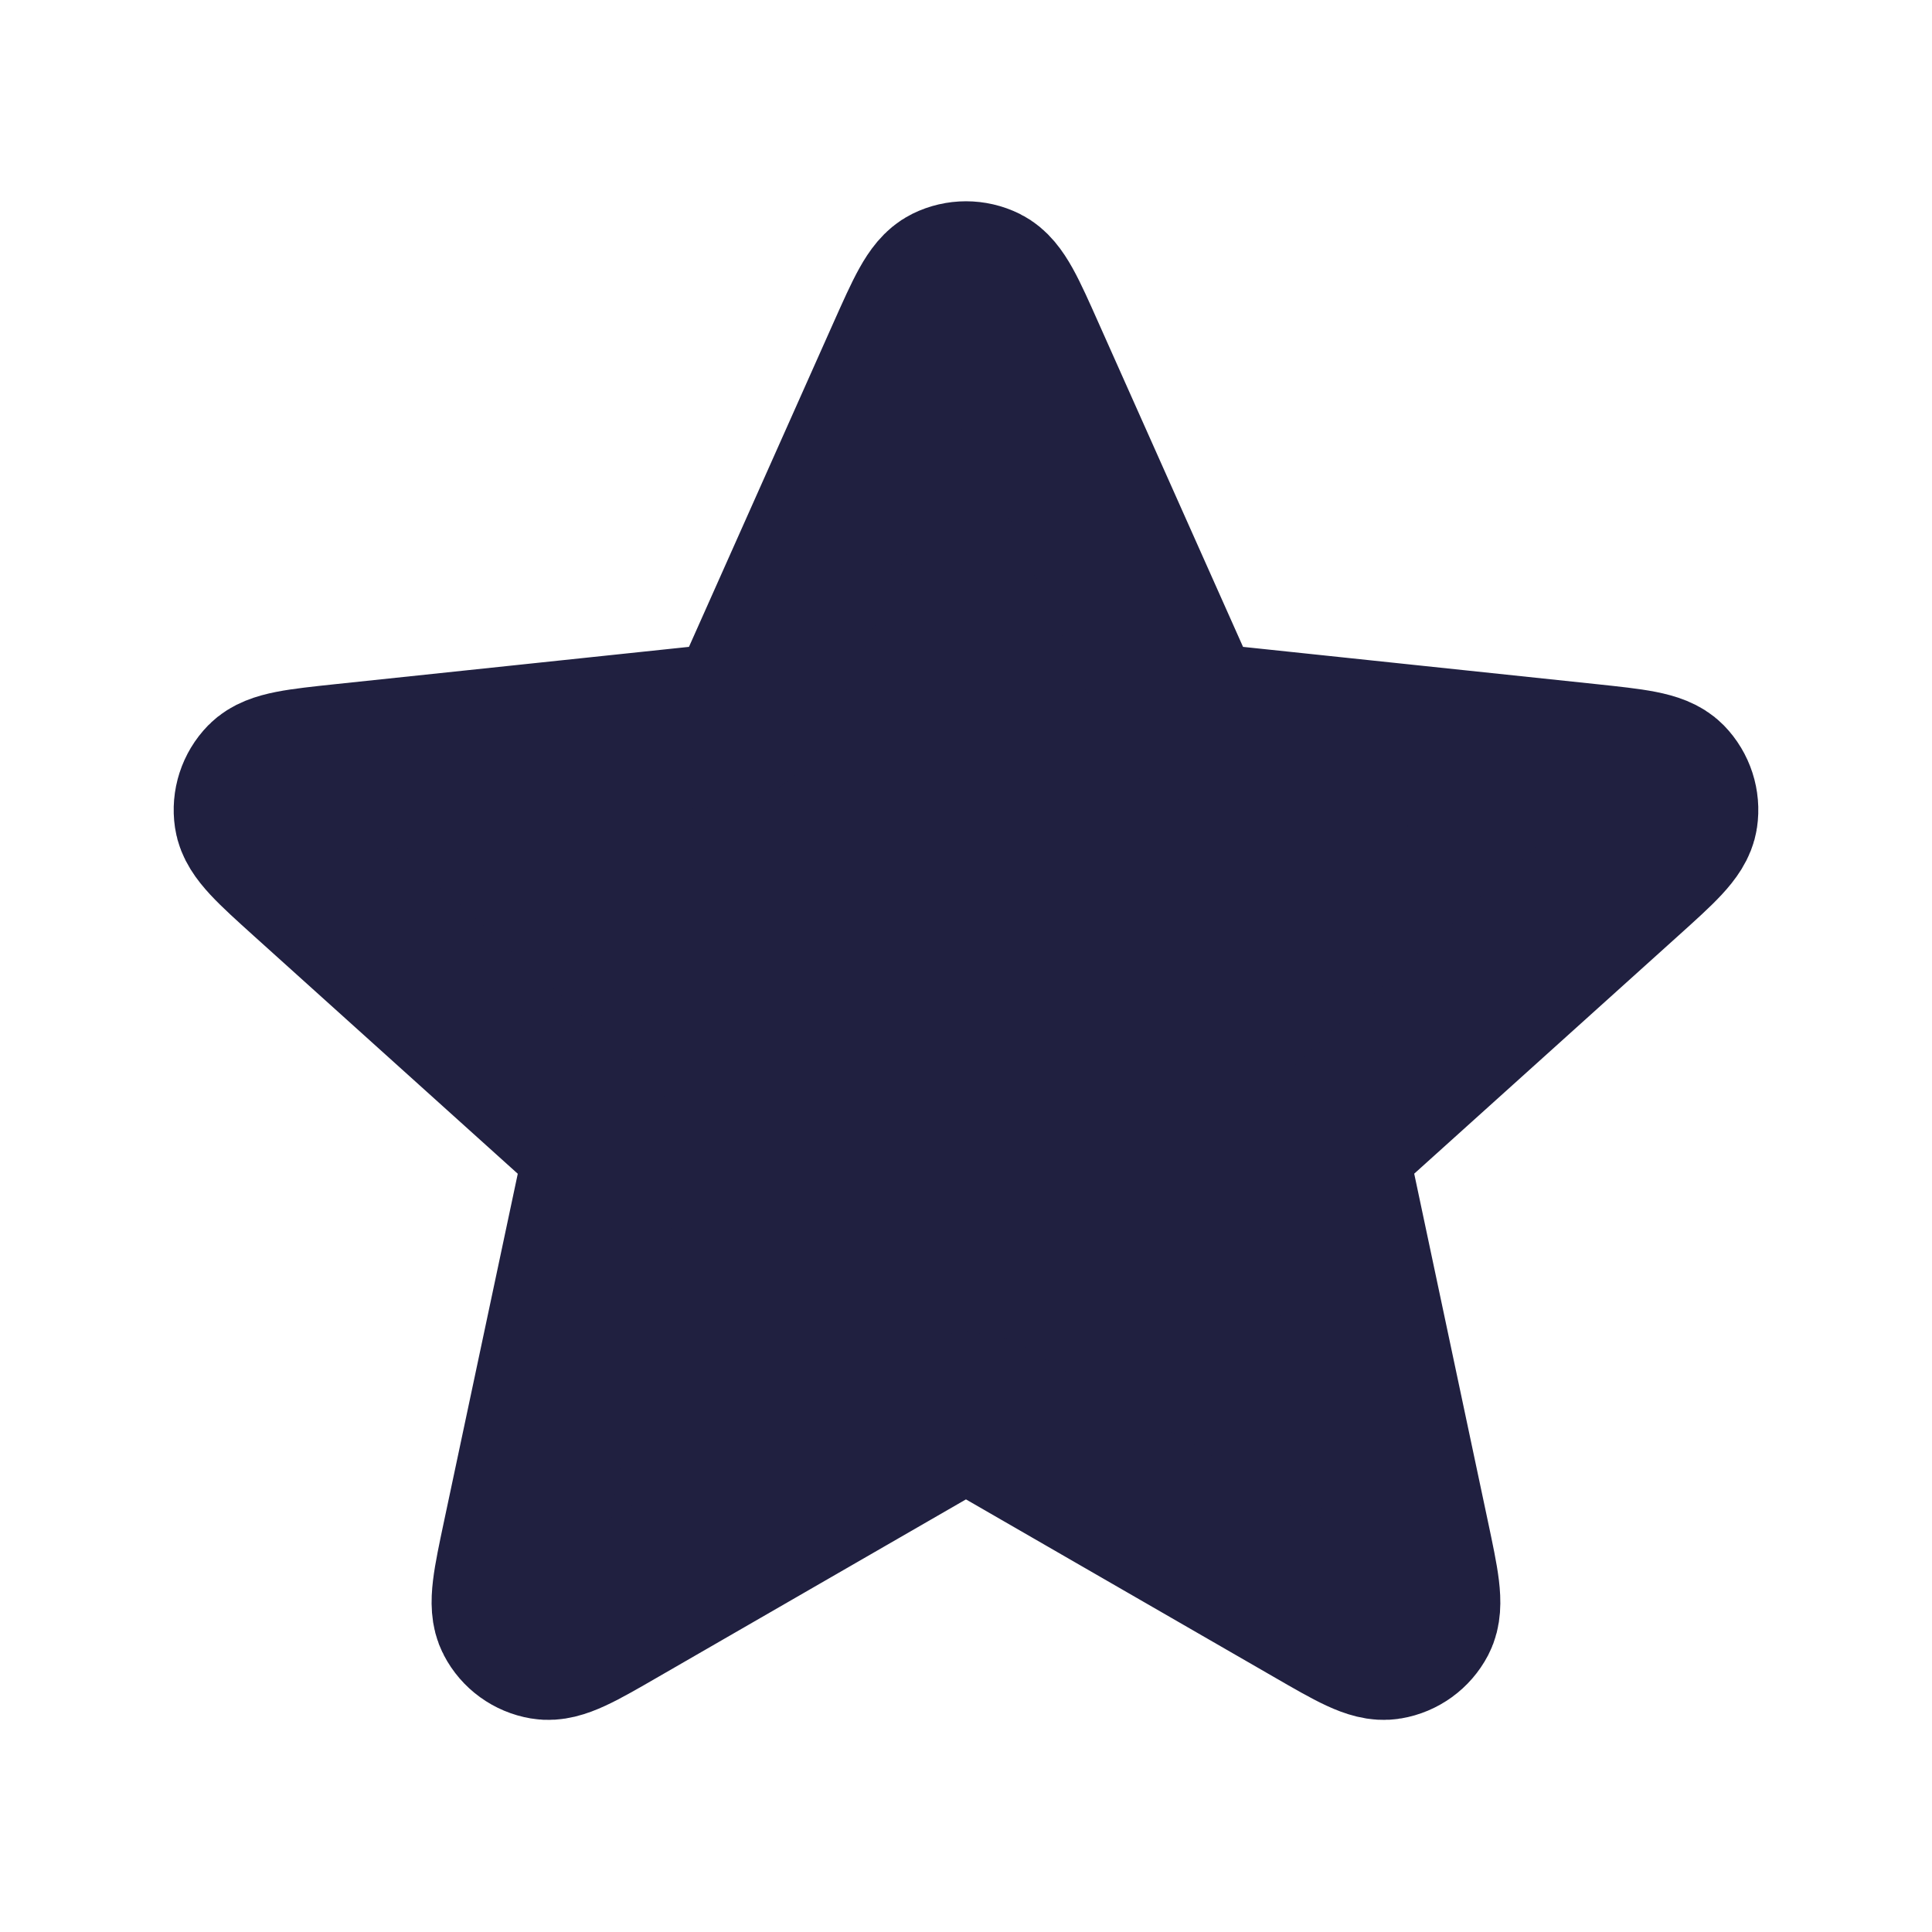
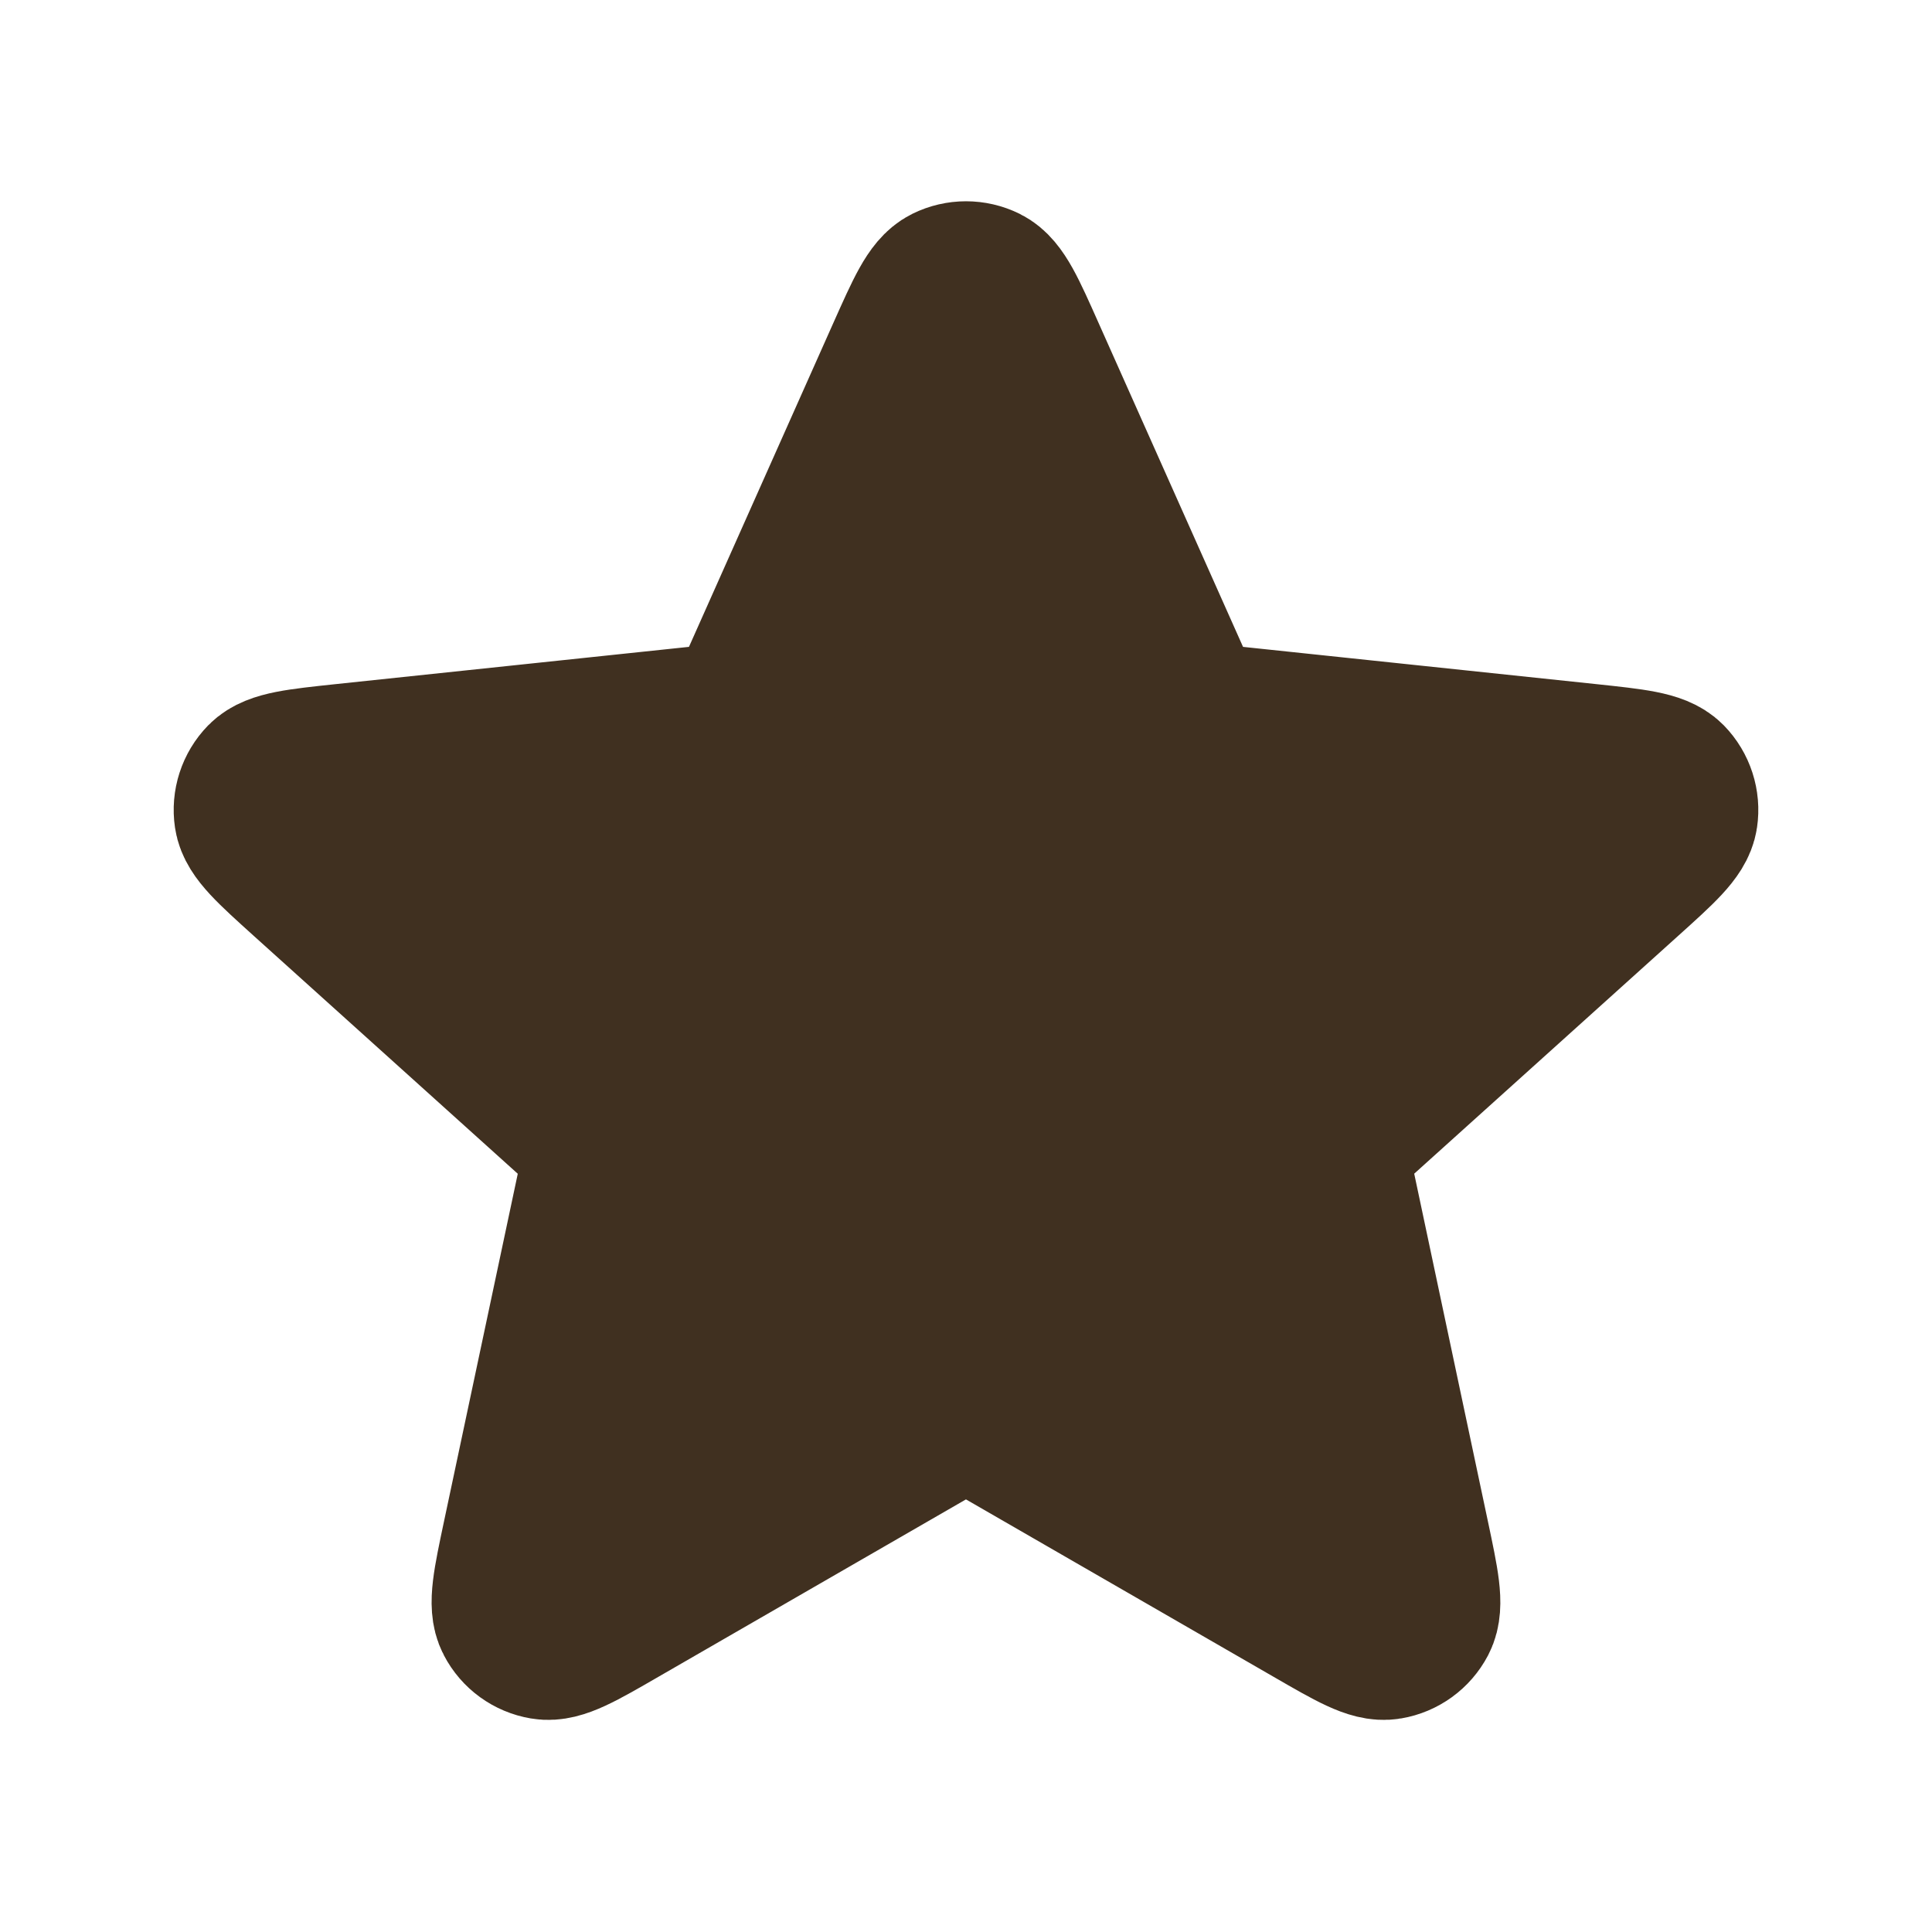
- <svg xmlns="http://www.w3.org/2000/svg" width="800px" height="800px" viewBox="0 0 24 24" fill="#202040">
-   <path d="M11.269 4.411C11.501 3.892 11.616 3.632 11.778 3.552C11.918 3.483 12.082 3.483 12.222 3.552C12.383 3.632 12.499 3.892 12.73 4.411L14.575 8.548C14.643 8.702 14.677 8.778 14.73 8.837C14.777 8.889 14.834 8.931 14.898 8.959C14.97 8.991 15.054 9 15.221 9.018L19.726 9.493C20.291 9.553 20.574 9.583 20.7 9.711C20.809 9.823 20.86 9.98 20.837 10.134C20.811 10.312 20.6 10.502 20.177 10.883L16.812 13.915C16.688 14.028 16.625 14.084 16.586 14.153C16.551 14.213 16.529 14.281 16.521 14.35C16.513 14.429 16.531 14.511 16.566 14.676L17.505 19.106C17.623 19.663 17.682 19.941 17.599 20.1C17.526 20.239 17.393 20.335 17.239 20.361C17.062 20.392 16.816 20.25 16.323 19.965L12.399 17.702C12.254 17.618 12.181 17.576 12.104 17.56C12.035 17.546 11.964 17.546 11.896 17.56C11.819 17.576 11.746 17.618 11.6 17.702L7.677 19.965C7.184 20.25 6.938 20.392 6.76 20.361C6.606 20.335 6.473 20.239 6.401 20.1C6.317 19.941 6.376 19.663 6.494 19.106L7.434 14.676C7.469 14.511 7.486 14.429 7.478 14.35C7.471 14.281 7.449 14.213 7.414 14.153C7.374 14.084 7.312 14.028 7.187 13.915L3.822 10.883C3.4 10.502 3.189 10.312 3.163 10.134C3.14 9.98 3.191 9.823 3.3 9.711C3.426 9.583 3.709 9.553 4.274 9.493L8.778 9.018C8.946 9 9.029 8.991 9.101 8.959C9.165 8.931 9.223 8.889 9.269 8.837C9.322 8.778 9.357 8.702 9.425 8.548L11.269 4.411Z" stroke="#202040" stroke-width="2" stroke-linecap="round" stroke-linejoin="round" />
+ <svg xmlns="http://www.w3.org/2000/svg" width="800px" height="800px" viewBox="0 0 24 24" fill="#403020">
+   <path d="M11.269 4.411C11.501 3.892 11.616 3.632 11.778 3.552C11.918 3.483 12.082 3.483 12.222 3.552C12.383 3.632 12.499 3.892 12.73 4.411L14.575 8.548C14.643 8.702 14.677 8.778 14.73 8.837C14.777 8.889 14.834 8.931 14.898 8.959C14.97 8.991 15.054 9 15.221 9.018L19.726 9.493C20.291 9.553 20.574 9.583 20.7 9.711C20.809 9.823 20.86 9.98 20.837 10.134C20.811 10.312 20.6 10.502 20.177 10.883L16.812 13.915C16.688 14.028 16.625 14.084 16.586 14.153C16.551 14.213 16.529 14.281 16.521 14.35C16.513 14.429 16.531 14.511 16.566 14.676L17.505 19.106C17.623 19.663 17.682 19.941 17.599 20.1C17.526 20.239 17.393 20.335 17.239 20.361C17.062 20.392 16.816 20.25 16.323 19.965L12.399 17.702C12.254 17.618 12.181 17.576 12.104 17.56C12.035 17.546 11.964 17.546 11.896 17.56C11.819 17.576 11.746 17.618 11.6 17.702L7.677 19.965C7.184 20.25 6.938 20.392 6.76 20.361C6.606 20.335 6.473 20.239 6.401 20.1C6.317 19.941 6.376 19.663 6.494 19.106L7.434 14.676C7.469 14.511 7.486 14.429 7.478 14.35C7.471 14.281 7.449 14.213 7.414 14.153C7.374 14.084 7.312 14.028 7.187 13.915L3.822 10.883C3.4 10.502 3.189 10.312 3.163 10.134C3.14 9.98 3.191 9.823 3.3 9.711C3.426 9.583 3.709 9.553 4.274 9.493L8.778 9.018C8.946 9 9.029 8.991 9.101 8.959C9.165 8.931 9.223 8.889 9.269 8.837C9.322 8.778 9.357 8.702 9.425 8.548L11.269 4.411Z" stroke="#403020" stroke-width="2" stroke-linecap="round" stroke-linejoin="round" />
</svg>
